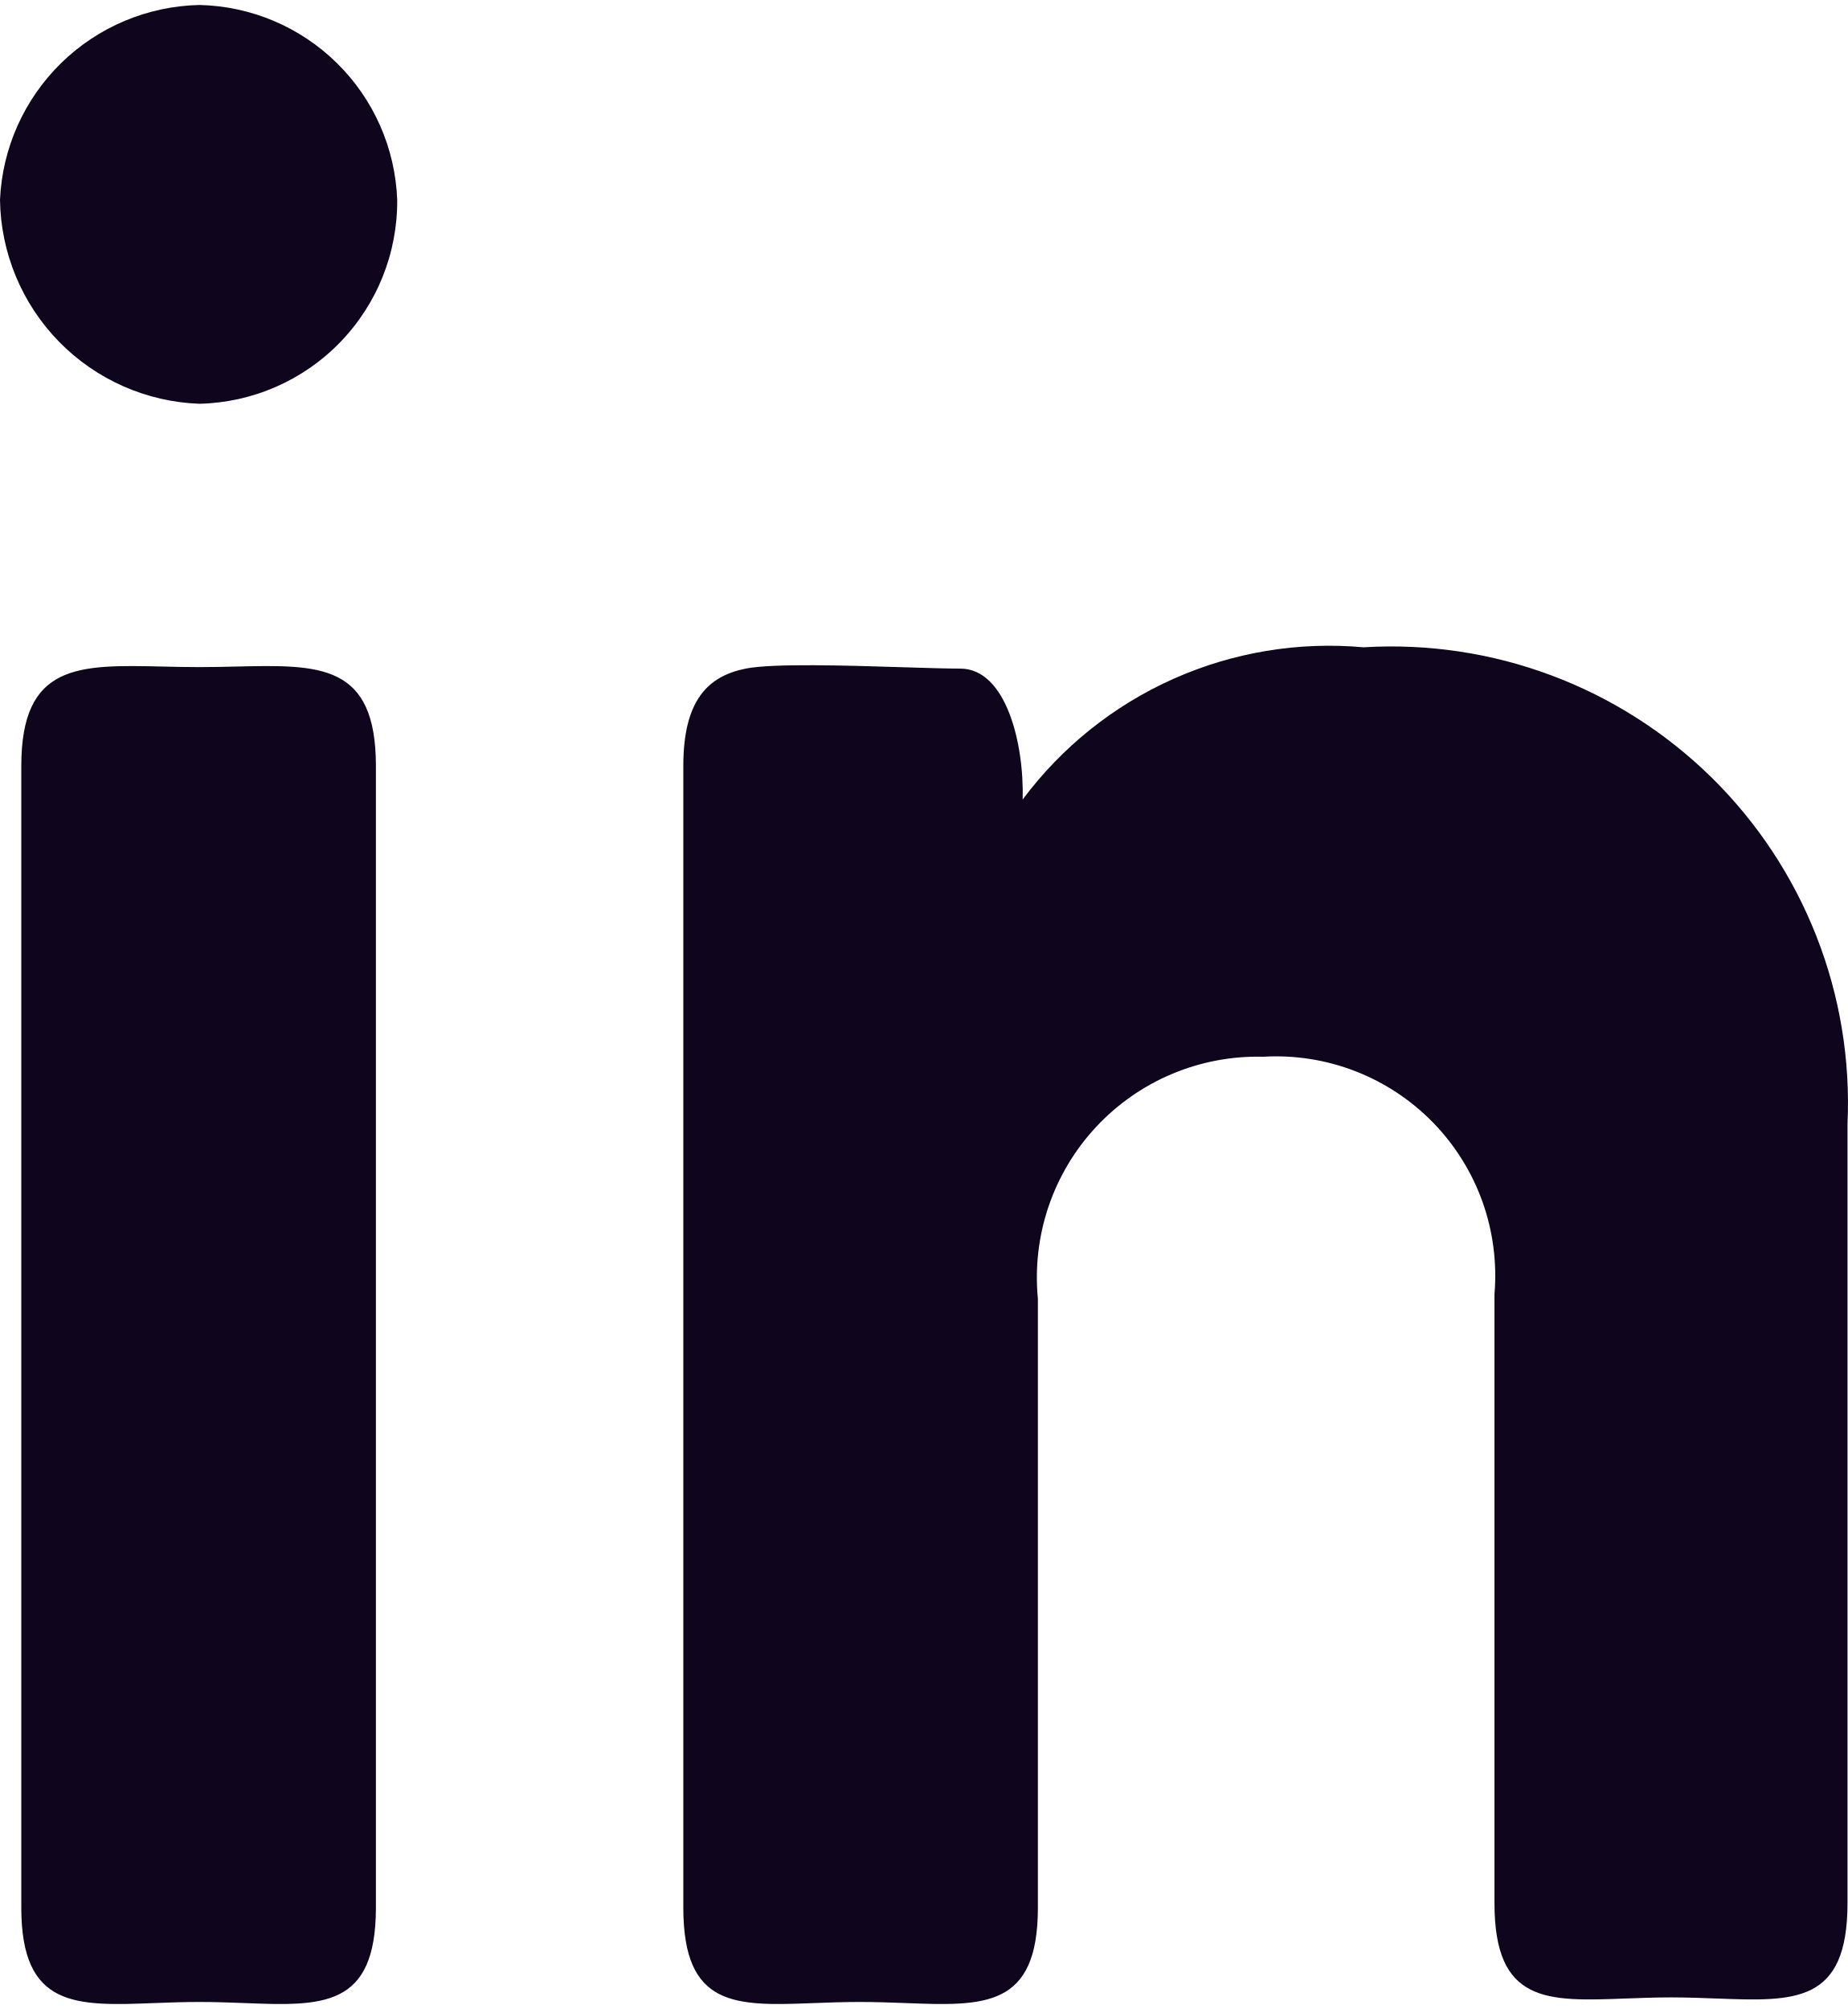
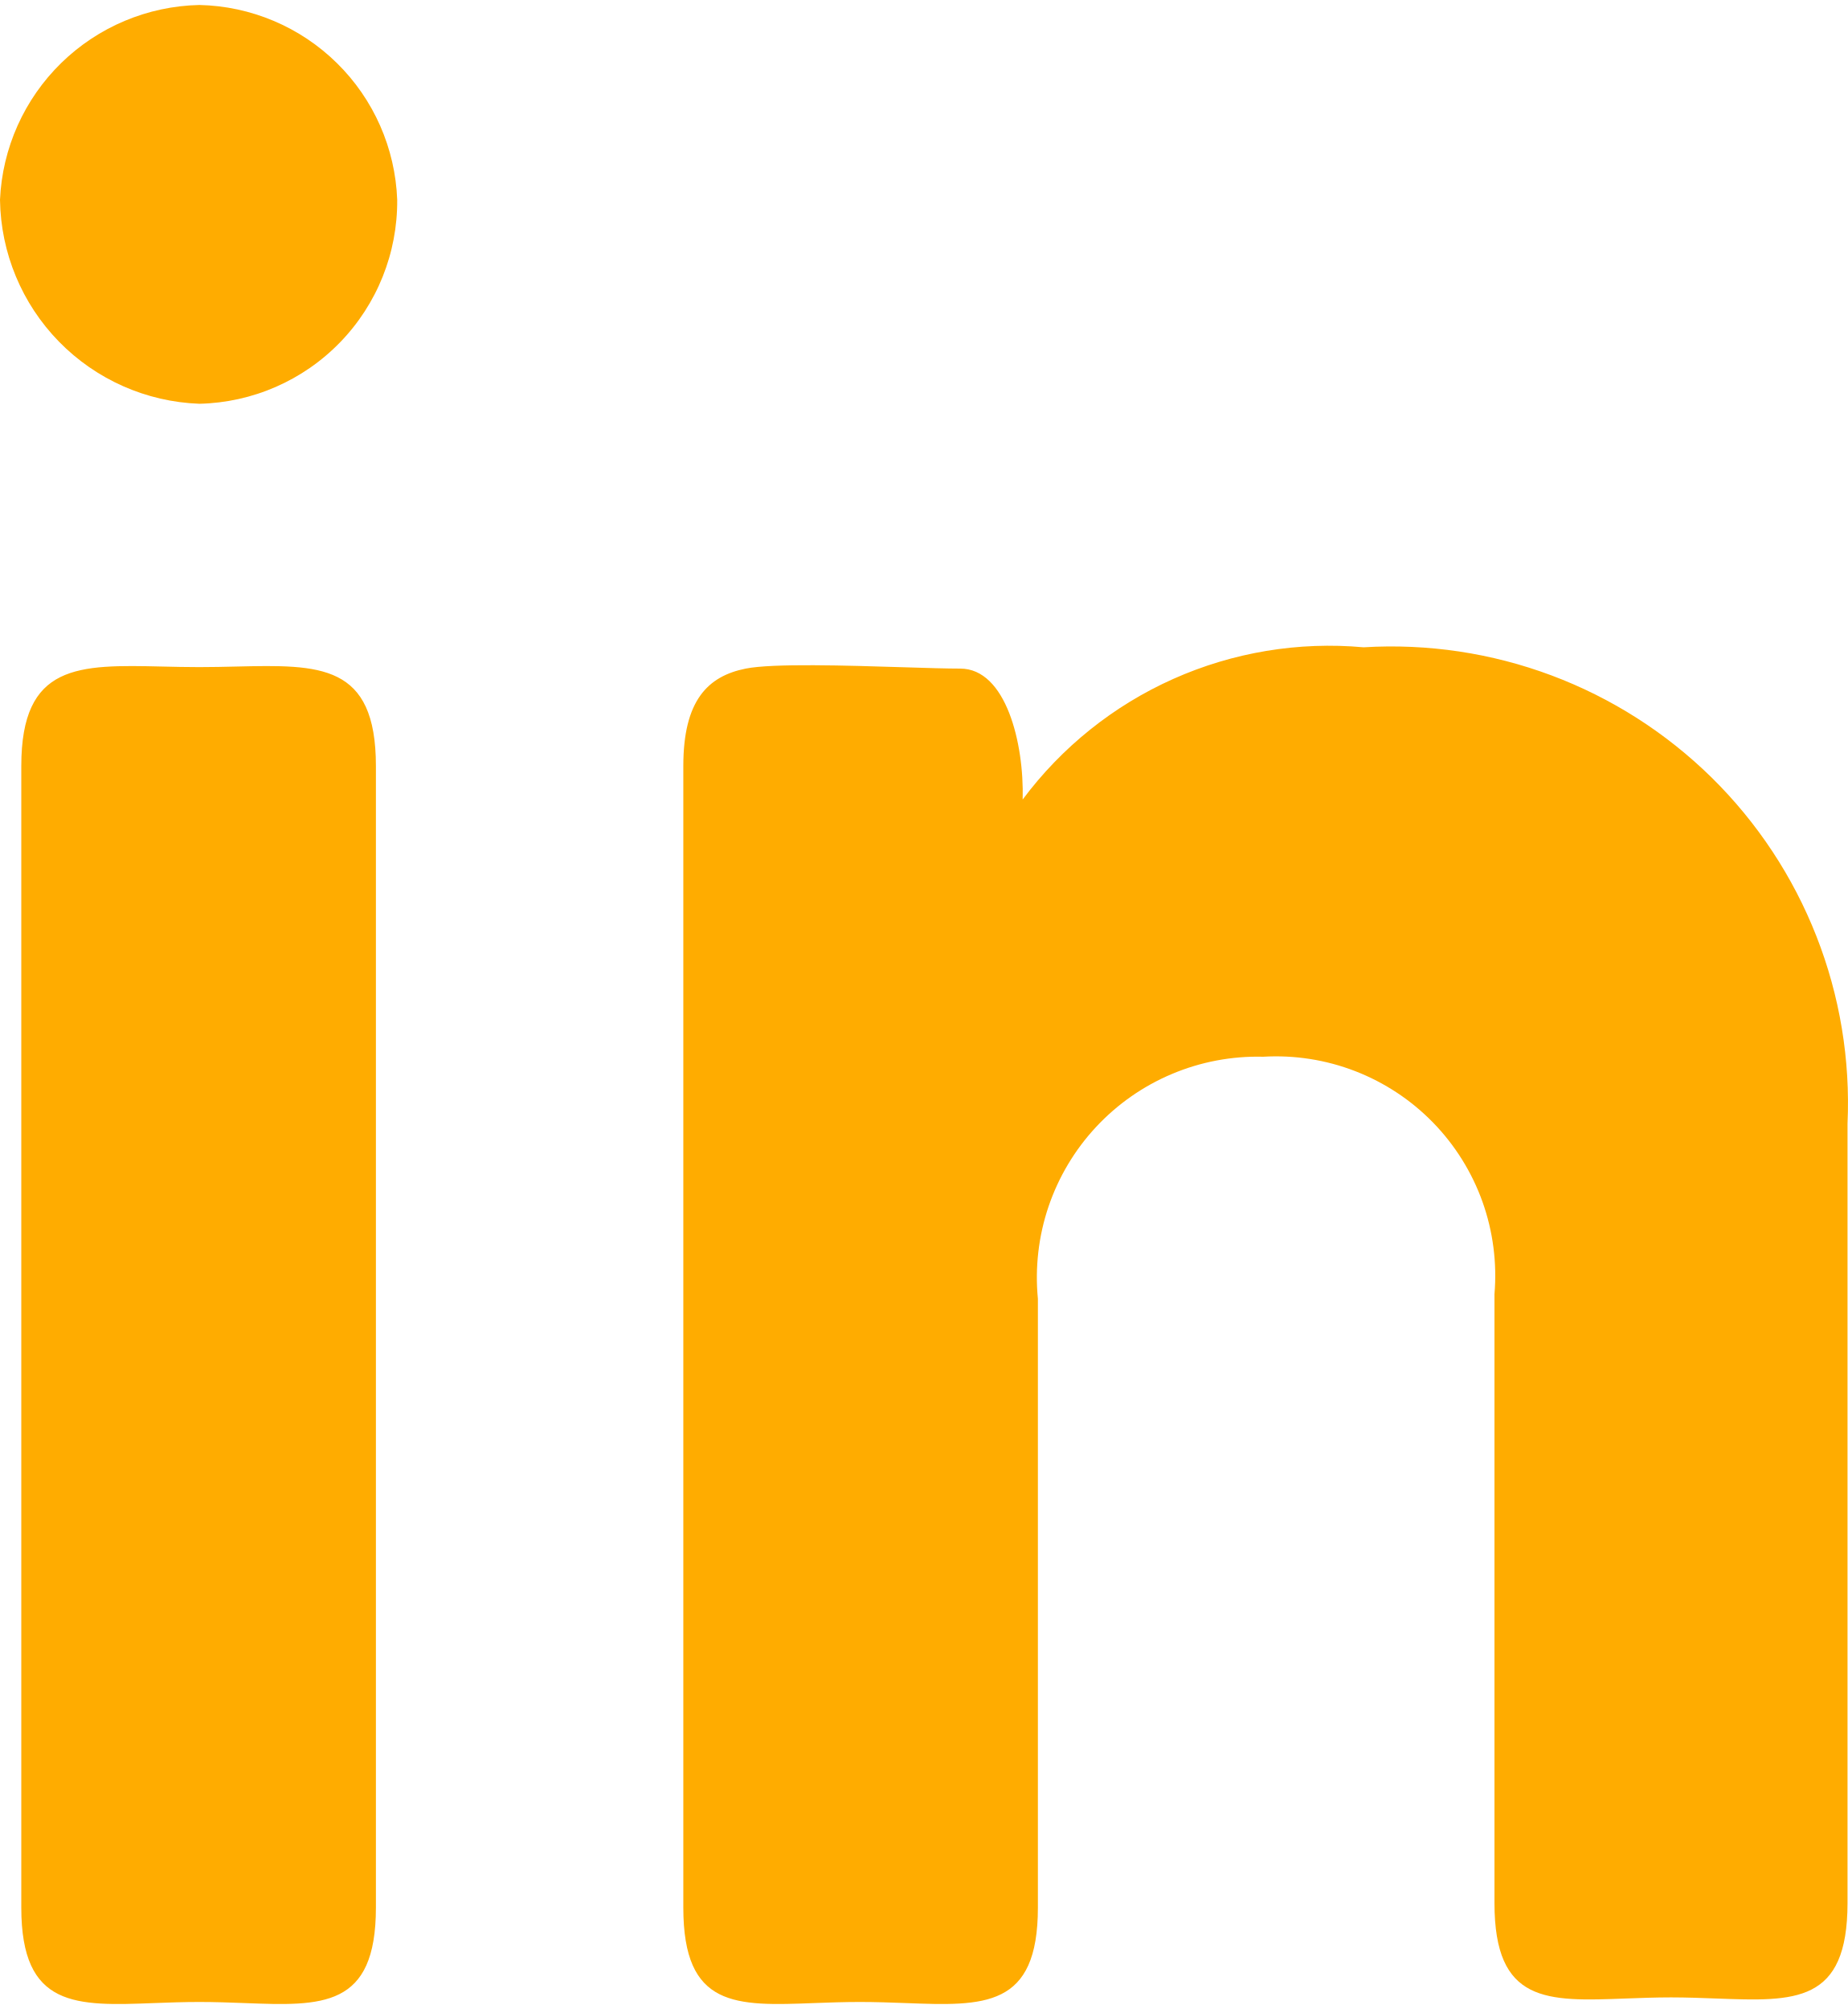
<svg xmlns="http://www.w3.org/2000/svg" width="46" height="50" viewBox="0 0 46 50" fill="none">
-   <path fill-rule="evenodd" clip-rule="evenodd" d="M8.465 8.52C9.387 7.57 9.897 6.296 9.887 4.973C9.839 3.689 9.303 2.472 8.387 1.571C7.472 0.67 6.247 0.152 4.963 0.124C3.674 0.152 2.445 0.668 1.524 1.568C0.602 2.469 0.057 3.686 0 4.973C0.019 6.294 0.544 7.557 1.467 8.502C2.391 9.447 3.642 10.001 4.963 10.049C6.286 10.019 7.544 9.47 8.465 8.52ZM4.04 16.589C1.955 16.542 0.53 16.509 0.53 19.065V47.476C0.53 49.979 1.889 49.927 3.847 49.852C4.201 49.839 4.574 49.825 4.963 49.825C5.352 49.825 5.725 49.839 6.078 49.852C8.026 49.927 9.357 49.978 9.357 47.476V19.065C9.357 16.51 7.962 16.542 5.884 16.589C5.59 16.596 5.282 16.603 4.963 16.603C4.643 16.603 4.335 16.596 4.04 16.589ZM18.562 16.64C17.615 16.83 17.009 17.436 17.009 19.065V47.476C17.009 49.976 18.311 49.927 20.272 49.852C20.628 49.839 21.007 49.825 21.403 49.825C21.799 49.825 22.177 49.839 22.535 49.852C24.505 49.927 25.835 49.977 25.835 47.476V32.324C25.76 31.549 25.85 30.768 26.099 30.031C26.349 29.294 26.752 28.618 27.282 28.049C27.812 27.48 28.457 27.029 29.174 26.728C29.891 26.426 30.664 26.28 31.442 26.3C32.223 26.254 33.005 26.376 33.735 26.659C34.465 26.942 35.125 27.378 35.672 27.939C36.218 28.5 36.637 29.171 36.901 29.908C37.164 30.645 37.266 31.43 37.2 32.21V47.362C37.2 49.863 38.502 49.813 40.463 49.739C40.82 49.726 41.198 49.711 41.594 49.711C41.99 49.711 42.369 49.726 42.725 49.739C44.686 49.813 45.988 49.863 45.988 47.362V27.967C46.06 26.375 45.797 24.785 45.214 23.301C44.632 21.817 43.743 20.472 42.608 19.354C41.471 18.236 40.113 17.369 38.62 16.81C37.127 16.251 35.533 16.013 33.942 16.11C32.322 15.963 30.691 16.234 29.205 16.897C27.719 17.56 26.429 18.594 25.456 19.898C25.494 18.497 25.04 16.64 23.903 16.64C23.577 16.64 23.077 16.625 22.507 16.607C21.089 16.563 19.238 16.505 18.562 16.64Z" fill="#0F051C" />
+   <path fill-rule="evenodd" clip-rule="evenodd" d="M8.465 8.52C9.387 7.57 9.897 6.296 9.887 4.973C9.839 3.689 9.303 2.472 8.387 1.571C7.472 0.67 6.247 0.152 4.963 0.124C3.674 0.152 2.445 0.668 1.524 1.568C0.602 2.469 0.057 3.686 0 4.973C0.019 6.294 0.544 7.557 1.467 8.502C2.391 9.447 3.642 10.001 4.963 10.049C6.286 10.019 7.544 9.47 8.465 8.52ZM4.04 16.589C1.955 16.542 0.53 16.509 0.53 19.065V47.476C0.53 49.979 1.889 49.927 3.847 49.852C4.201 49.839 4.574 49.825 4.963 49.825C5.352 49.825 5.725 49.839 6.078 49.852C8.026 49.927 9.357 49.978 9.357 47.476V19.065C9.357 16.51 7.962 16.542 5.884 16.589C5.59 16.596 5.282 16.603 4.963 16.603C4.643 16.603 4.335 16.596 4.04 16.589ZM18.562 16.64C17.615 16.83 17.009 17.436 17.009 19.065V47.476C17.009 49.976 18.311 49.927 20.272 49.852C20.628 49.839 21.007 49.825 21.403 49.825C21.799 49.825 22.177 49.839 22.535 49.852C24.505 49.927 25.835 49.977 25.835 47.476V32.324C25.76 31.549 25.85 30.768 26.099 30.031C26.349 29.294 26.752 28.618 27.282 28.049C27.812 27.48 28.457 27.029 29.174 26.728C29.891 26.426 30.664 26.28 31.442 26.3C32.223 26.254 33.005 26.376 33.735 26.659C34.465 26.942 35.125 27.378 35.672 27.939C36.218 28.5 36.637 29.171 36.901 29.908C37.164 30.645 37.266 31.43 37.2 32.21V47.362C37.2 49.863 38.502 49.813 40.463 49.739C40.82 49.726 41.198 49.711 41.594 49.711C41.99 49.711 42.369 49.726 42.725 49.739C44.686 49.813 45.988 49.863 45.988 47.362V27.967C46.06 26.375 45.797 24.785 45.214 23.301C44.632 21.817 43.743 20.472 42.608 19.354C41.471 18.236 40.113 17.369 38.62 16.81C37.127 16.251 35.533 16.013 33.942 16.11C32.322 15.963 30.691 16.234 29.205 16.897C27.719 17.56 26.429 18.594 25.456 19.898C25.494 18.497 25.04 16.64 23.903 16.64C23.577 16.64 23.077 16.625 22.507 16.607C21.089 16.563 19.238 16.505 18.562 16.64Z" fill="#FFAC00" />
</svg>
